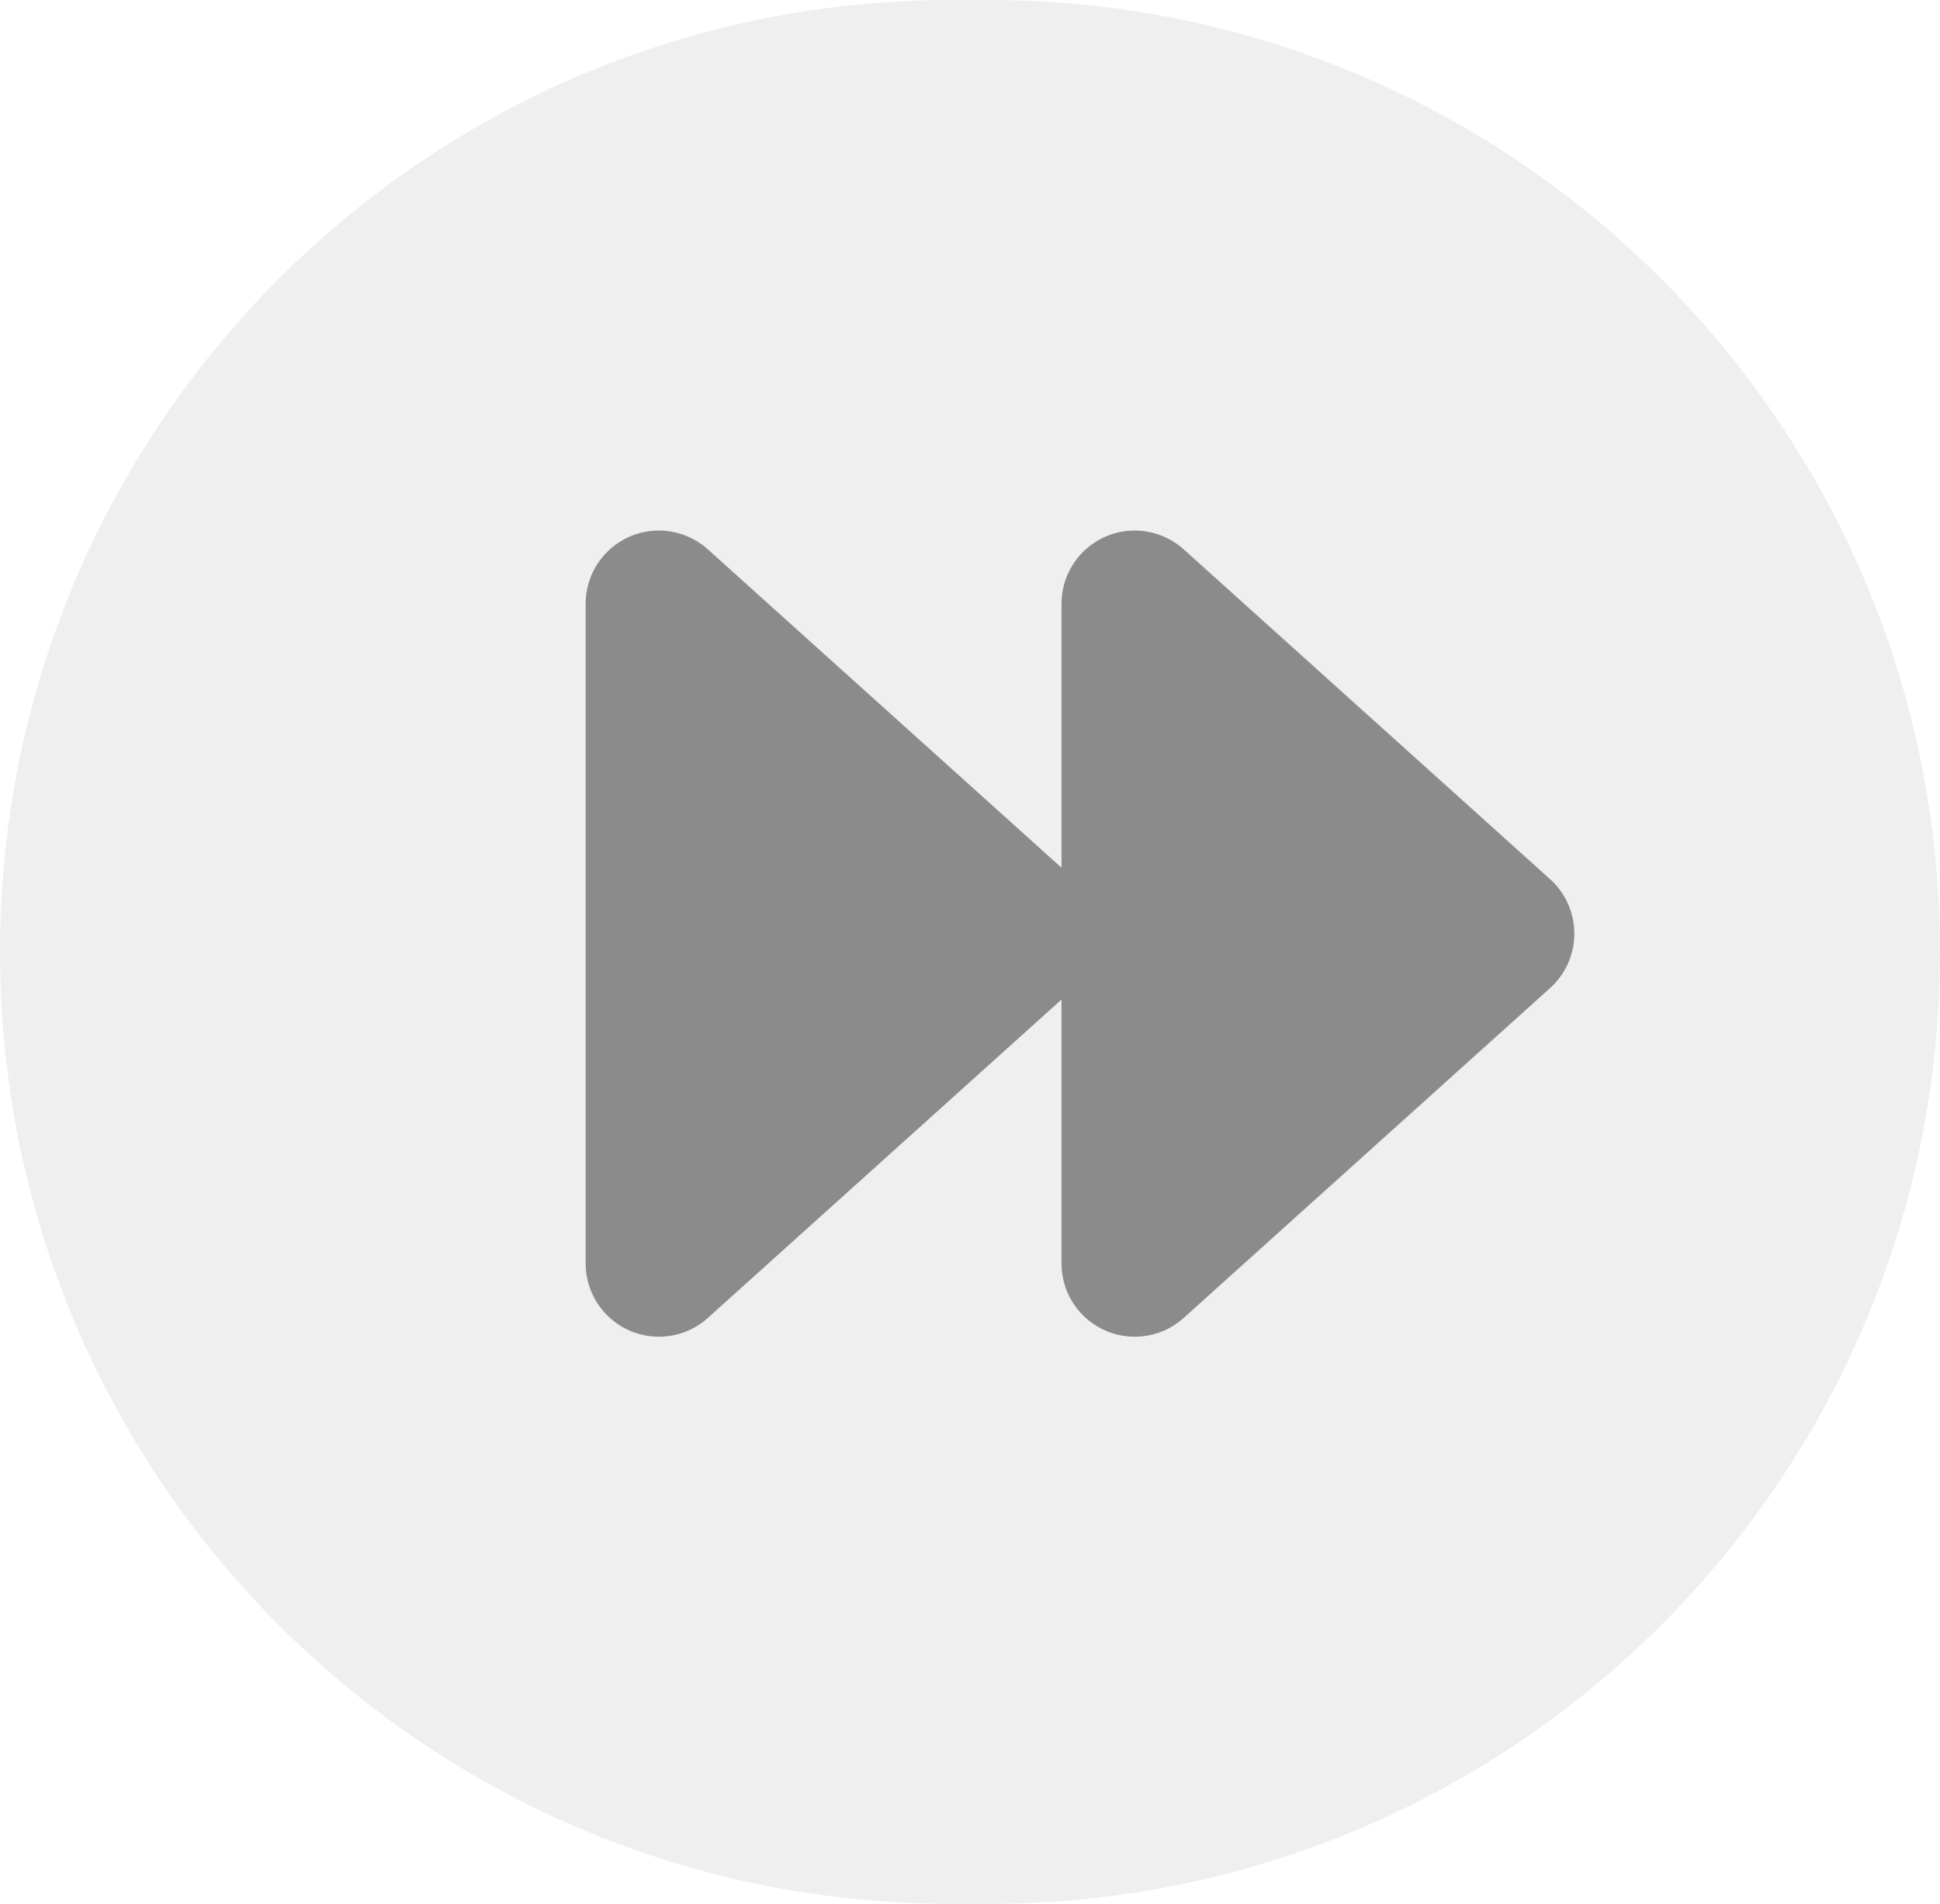
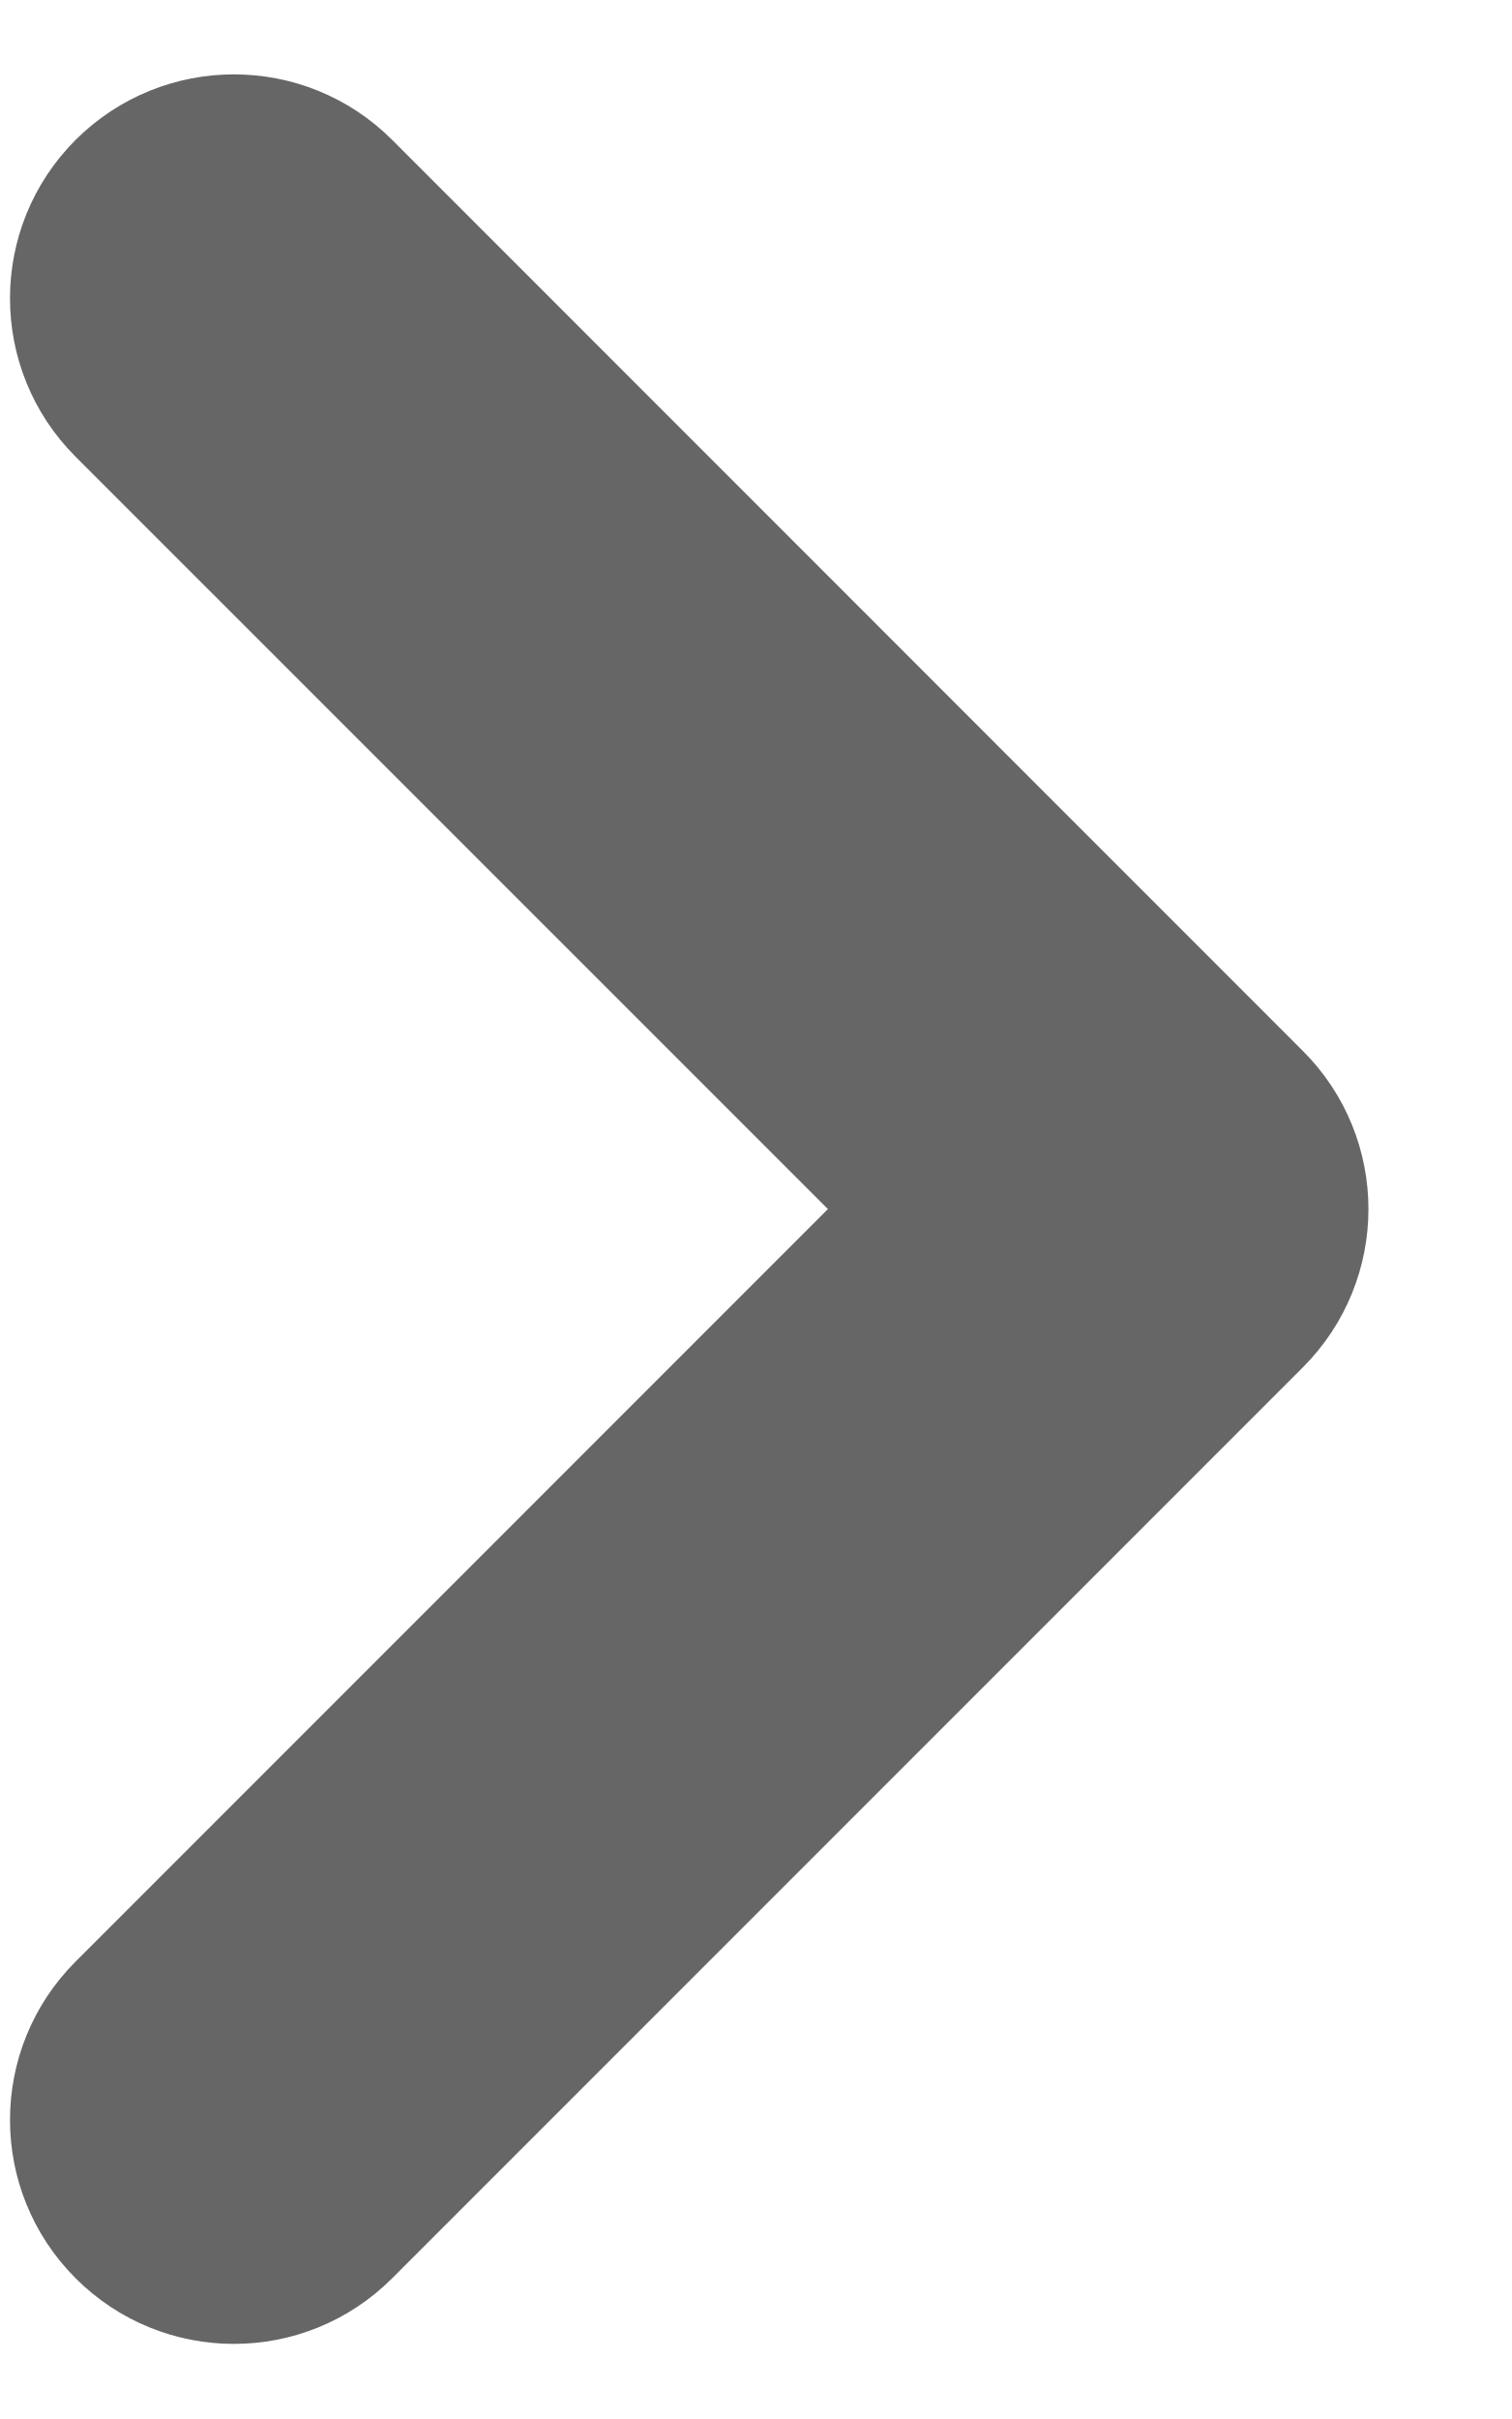
- <svg xmlns="http://www.w3.org/2000/svg" width="53px" height="52px" viewBox="0 0 53 52" version="1.1">
+ <svg xmlns="http://www.w3.org/2000/svg" width="10px" height="16px" viewBox="0 0 10 16" version="1.1">
  <defs />
  <g id="Events" stroke="none" stroke-width="1" fill="none" fill-rule="evenodd">
-     <g id="Assets" transform="translate(-117, -609)">
-       <g id="Elements-/-Richdata-/-Music-controls" transform="translate(44, 537)">
-         <g id="Next" transform="translate(73, 72)">
-           <rect id="Rectangle-5" fill-opacity="0.4" fill="#D8D8D8" x="0" y="0" width="53" height="52" rx="26" />
-           <path d="M16.662,24.013 L26.672,15.004 C27.493,14.265 28.758,14.332 29.497,15.153 C29.827,15.52 30.01,15.997 30.01,16.491 L30.01,34.509 C30.01,35.614 29.115,36.509 28.01,36.509 C27.516,36.509 27.04,36.326 26.672,35.996 L16.662,26.987 C15.841,26.248 15.775,24.983 16.513,24.162 C16.56,24.11 16.61,24.06 16.662,24.013 Z" id="Path-2" fill="#8C8B8B" transform="translate(23.00516, 25.50001) rotate(-180) translate(-23.00516, -25.50001) " />
-           <path d="M30.652,24.013 L40.662,15.004 C41.483,14.265 42.748,14.332 43.487,15.153 C43.817,15.52 44,15.997 44,16.491 L44,34.509 C44,35.614 43.105,36.509 42,36.509 C41.506,36.509 41.029,36.326 40.662,35.996 L30.652,26.987 C29.831,26.248 29.764,24.983 30.503,24.162 C30.55,24.11 30.6,24.06 30.652,24.013 Z" id="Path-2" fill="#8C8B8B" transform="translate(36.5, 25.5) rotate(-180) translate(-36.5, -25.5) " />
-         </g>
+     <g id="Assets" transform="translate(-84, -401)" fill="#666666" fill-rule="nonzero" stroke="#666666">
+       <g id="32213" transform="translate(84.56637, 401.9922)">
+         <path d="M7.699,7.699 L1.675,13.723 C1.292,14.107 0.67,14.107 0.287,13.723 C-0.096,13.34 -0.096,12.719 0.287,12.336 L5.618,7.005 L0.287,1.675 C-0.096,1.292 -0.096,0.67 0.287,0.287 C0.671,-0.096 1.292,-0.096 1.675,0.287 L7.699,6.312 C7.891,6.503 7.987,6.754 7.987,7.005 C7.987,7.256 7.891,7.507 7.699,7.699 Z" id="Shape" />
      </g>
    </g>
  </g>
</svg>
